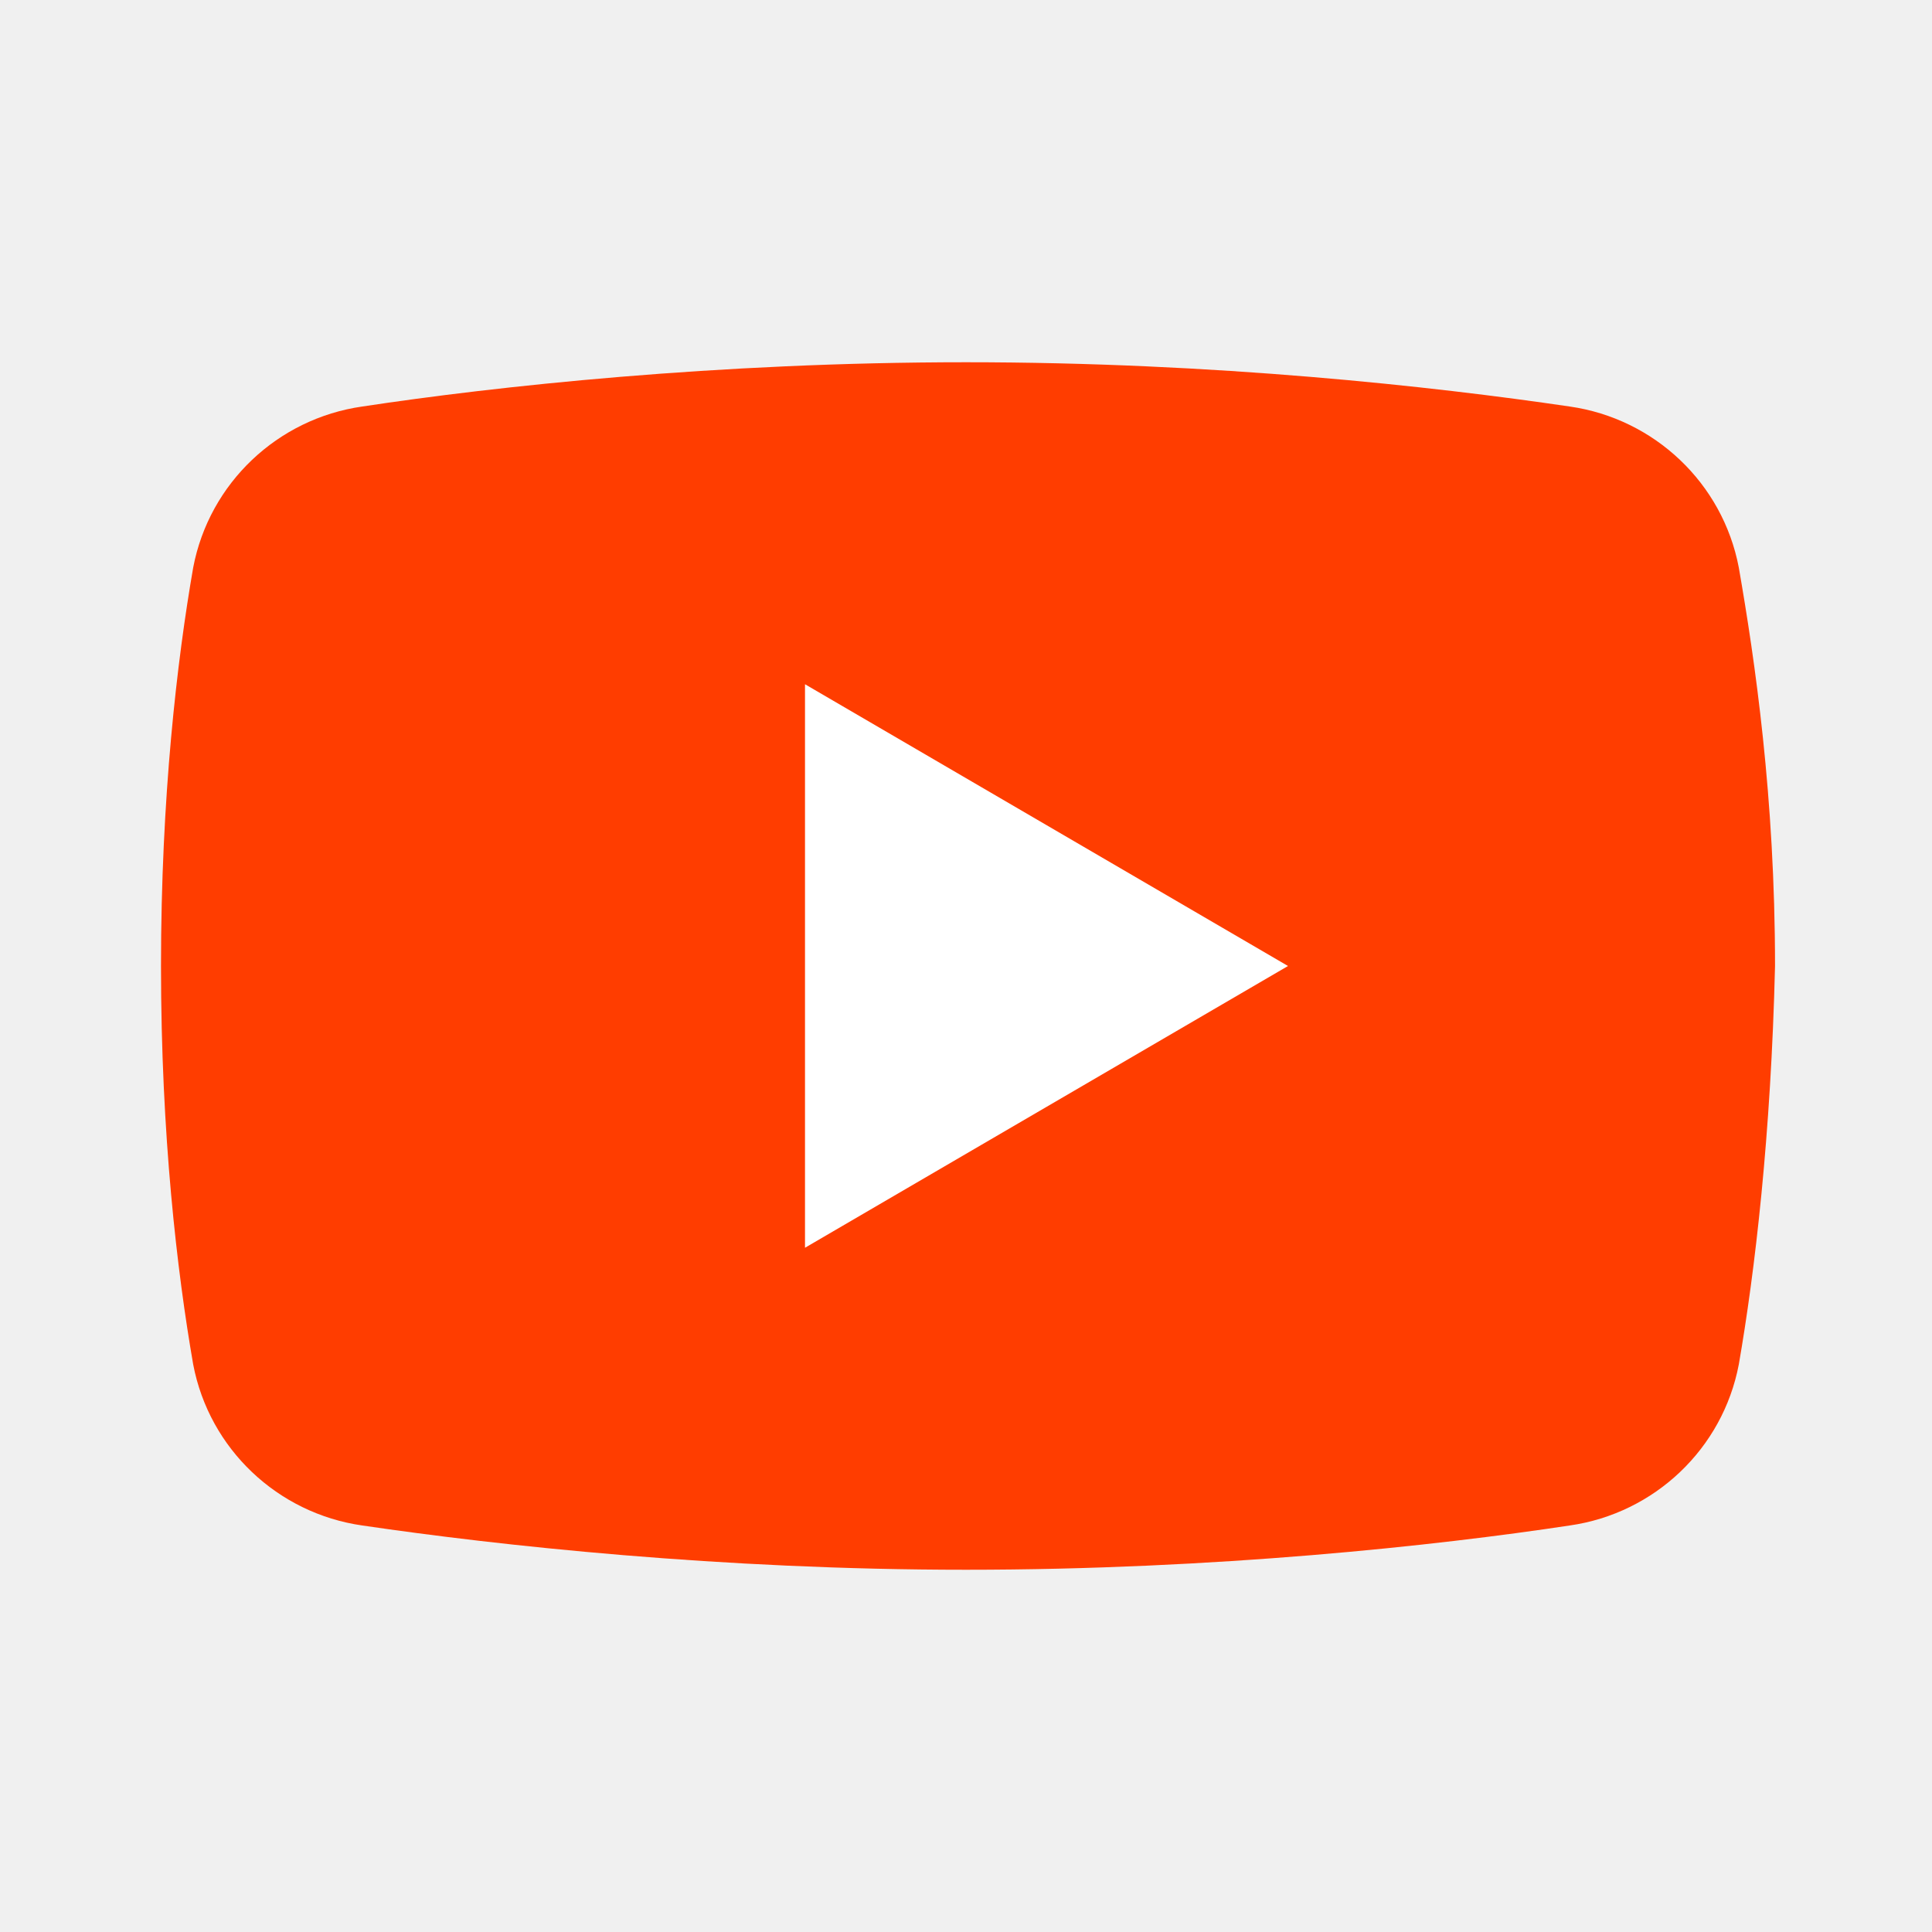
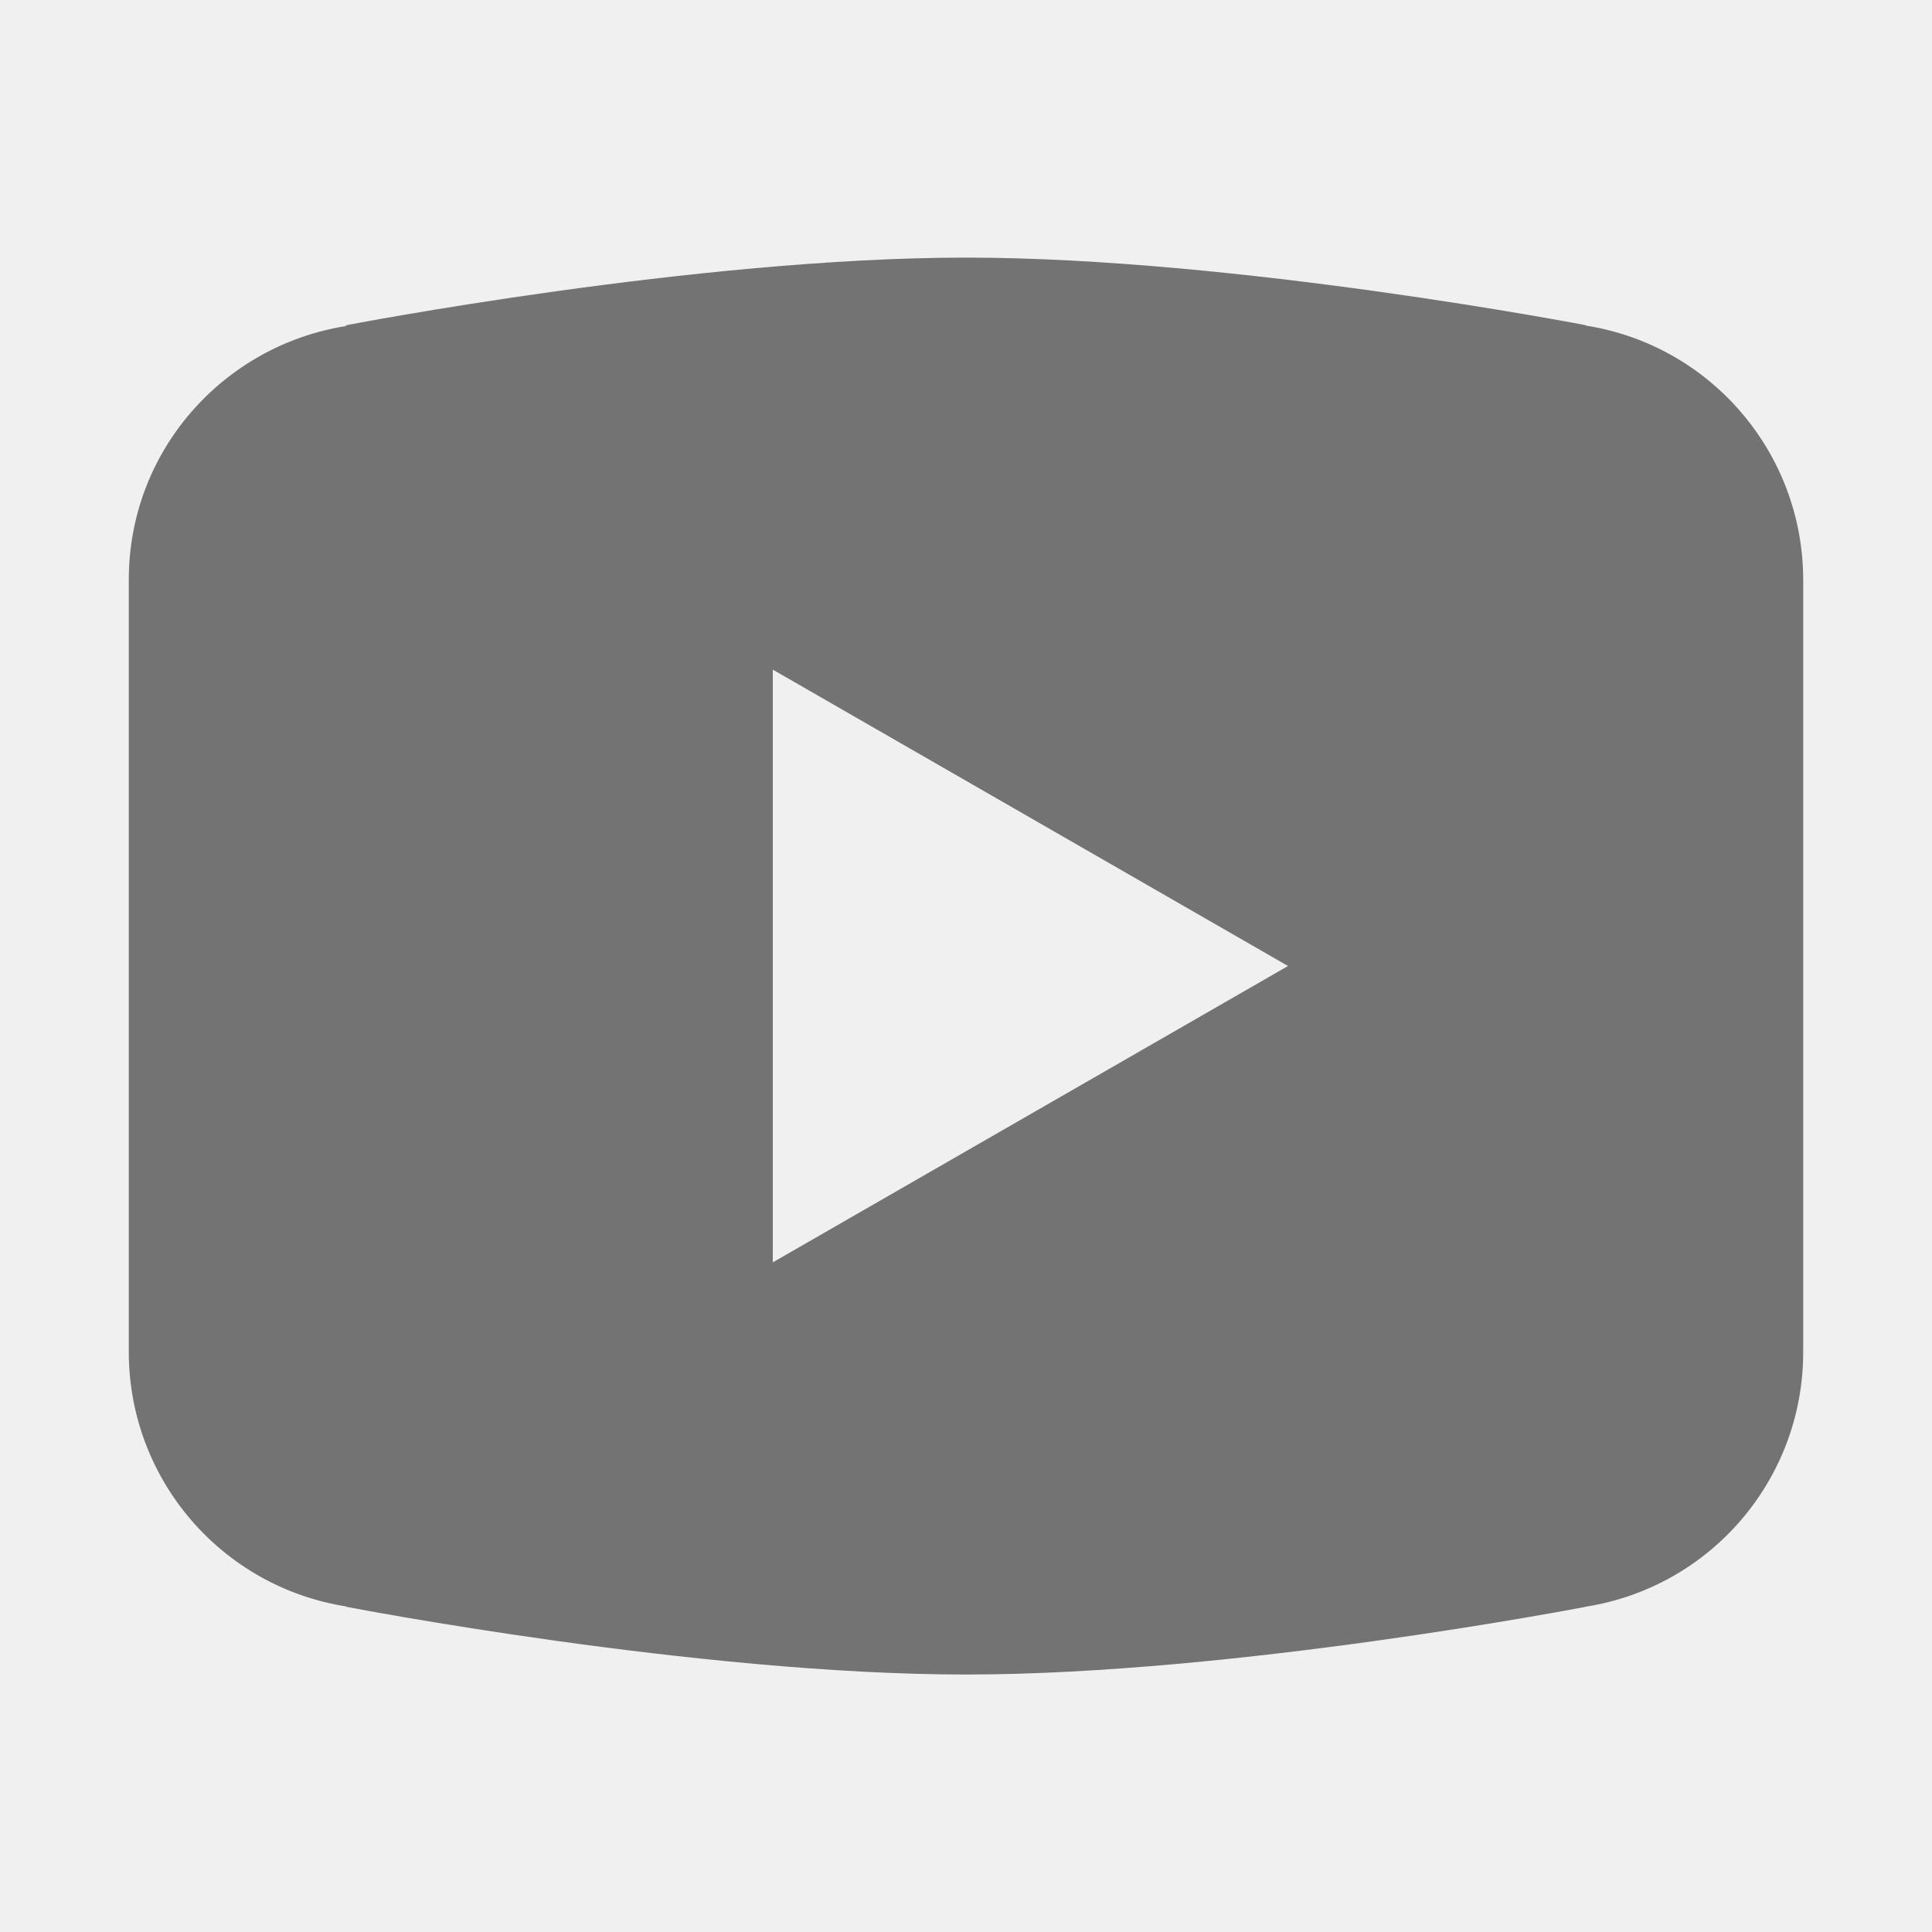
- <svg xmlns="http://www.w3.org/2000/svg" viewBox="0 0 48 48" width="48px" height="48px">
-   <path fill="#FF3D00" d="M43.2,33.9c-0.4,2.1-2.1,3.7-4.2,4c-3.3,0.5-8.8,1.1-15,1.1c-6.1,0-11.6-0.6-15-1.1c-2.1-0.3-3.8-1.9-4.2-4C4.4,31.6,4,28.2,4,24c0-4.2,0.4-7.6,0.8-9.9c0.4-2.1,2.1-3.7,4.2-4C12.3,9.6,17.8,9,24,9c6.2,0,11.6,0.6,15,1.1c2.1,0.3,3.8,1.9,4.2,4c0.4,2.3,0.9,5.7,0.9,9.9C44,28.2,43.6,31.6,43.2,33.9z" />
-   <path fill="#FFF" d="M20 31L20 17 32 24z" />
+ <svg xmlns="http://www.w3.org/2000/svg" fill="#737373" viewBox="0 0 30 30" width="30px" height="30px">
+   <path d="M 15 4 C 10.814 4 5.381 5.049 5.381 5.049 L 5.367 5.064 C 3.461 5.369 2 7.008 2 9 L 2 15 L 2 15.002 L 2 21 L 2 21.002 A 4 4 0 0 0 5.377 24.945 L 5.381 24.951 C 5.381 24.951 10.814 26.002 15 26.002 C 19.186 26.002 24.619 24.951 24.619 24.951 L 24.621 24.949 A 4 4 0 0 0 28 21.002 L 28 21 L 28 15.002 L 28 15 L 28 9 A 4 4 0 0 0 24.623 5.055 L 24.619 5.049 C 24.619 5.049 19.186 4 15 4 z M 12 10.398 L 20 15 L 12 19.602 L 12 10.398 z" />
</svg>
